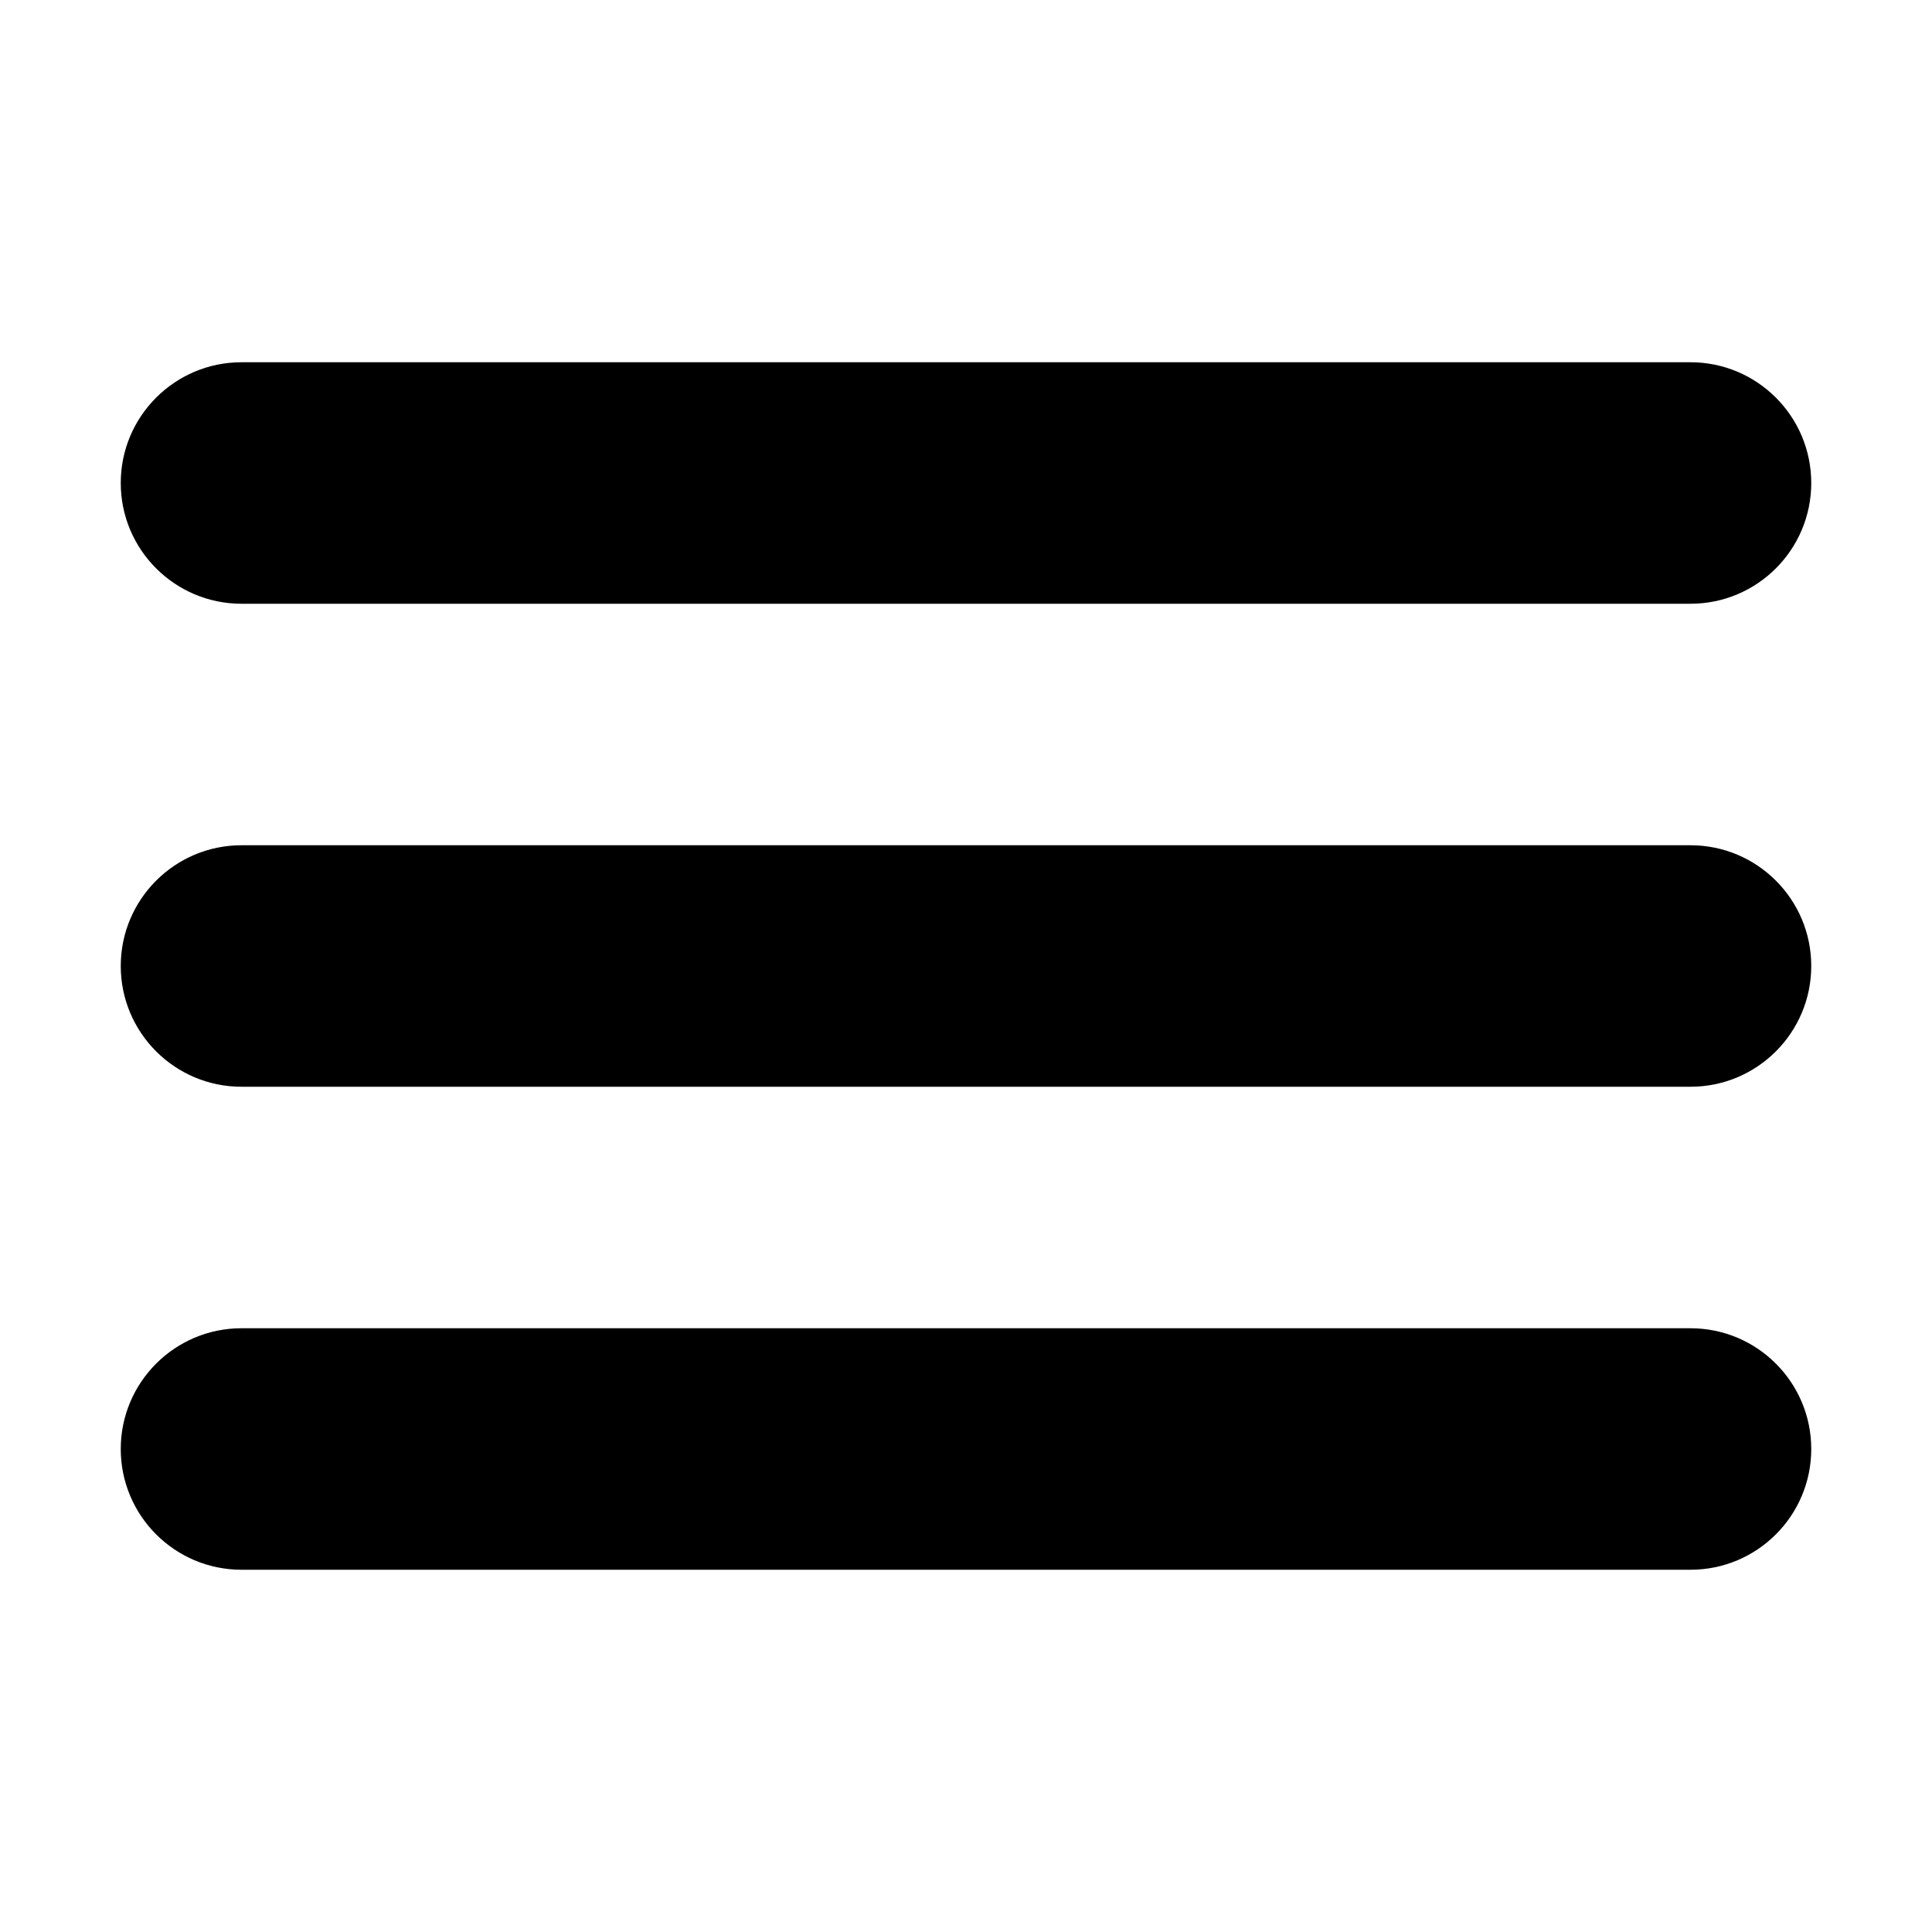
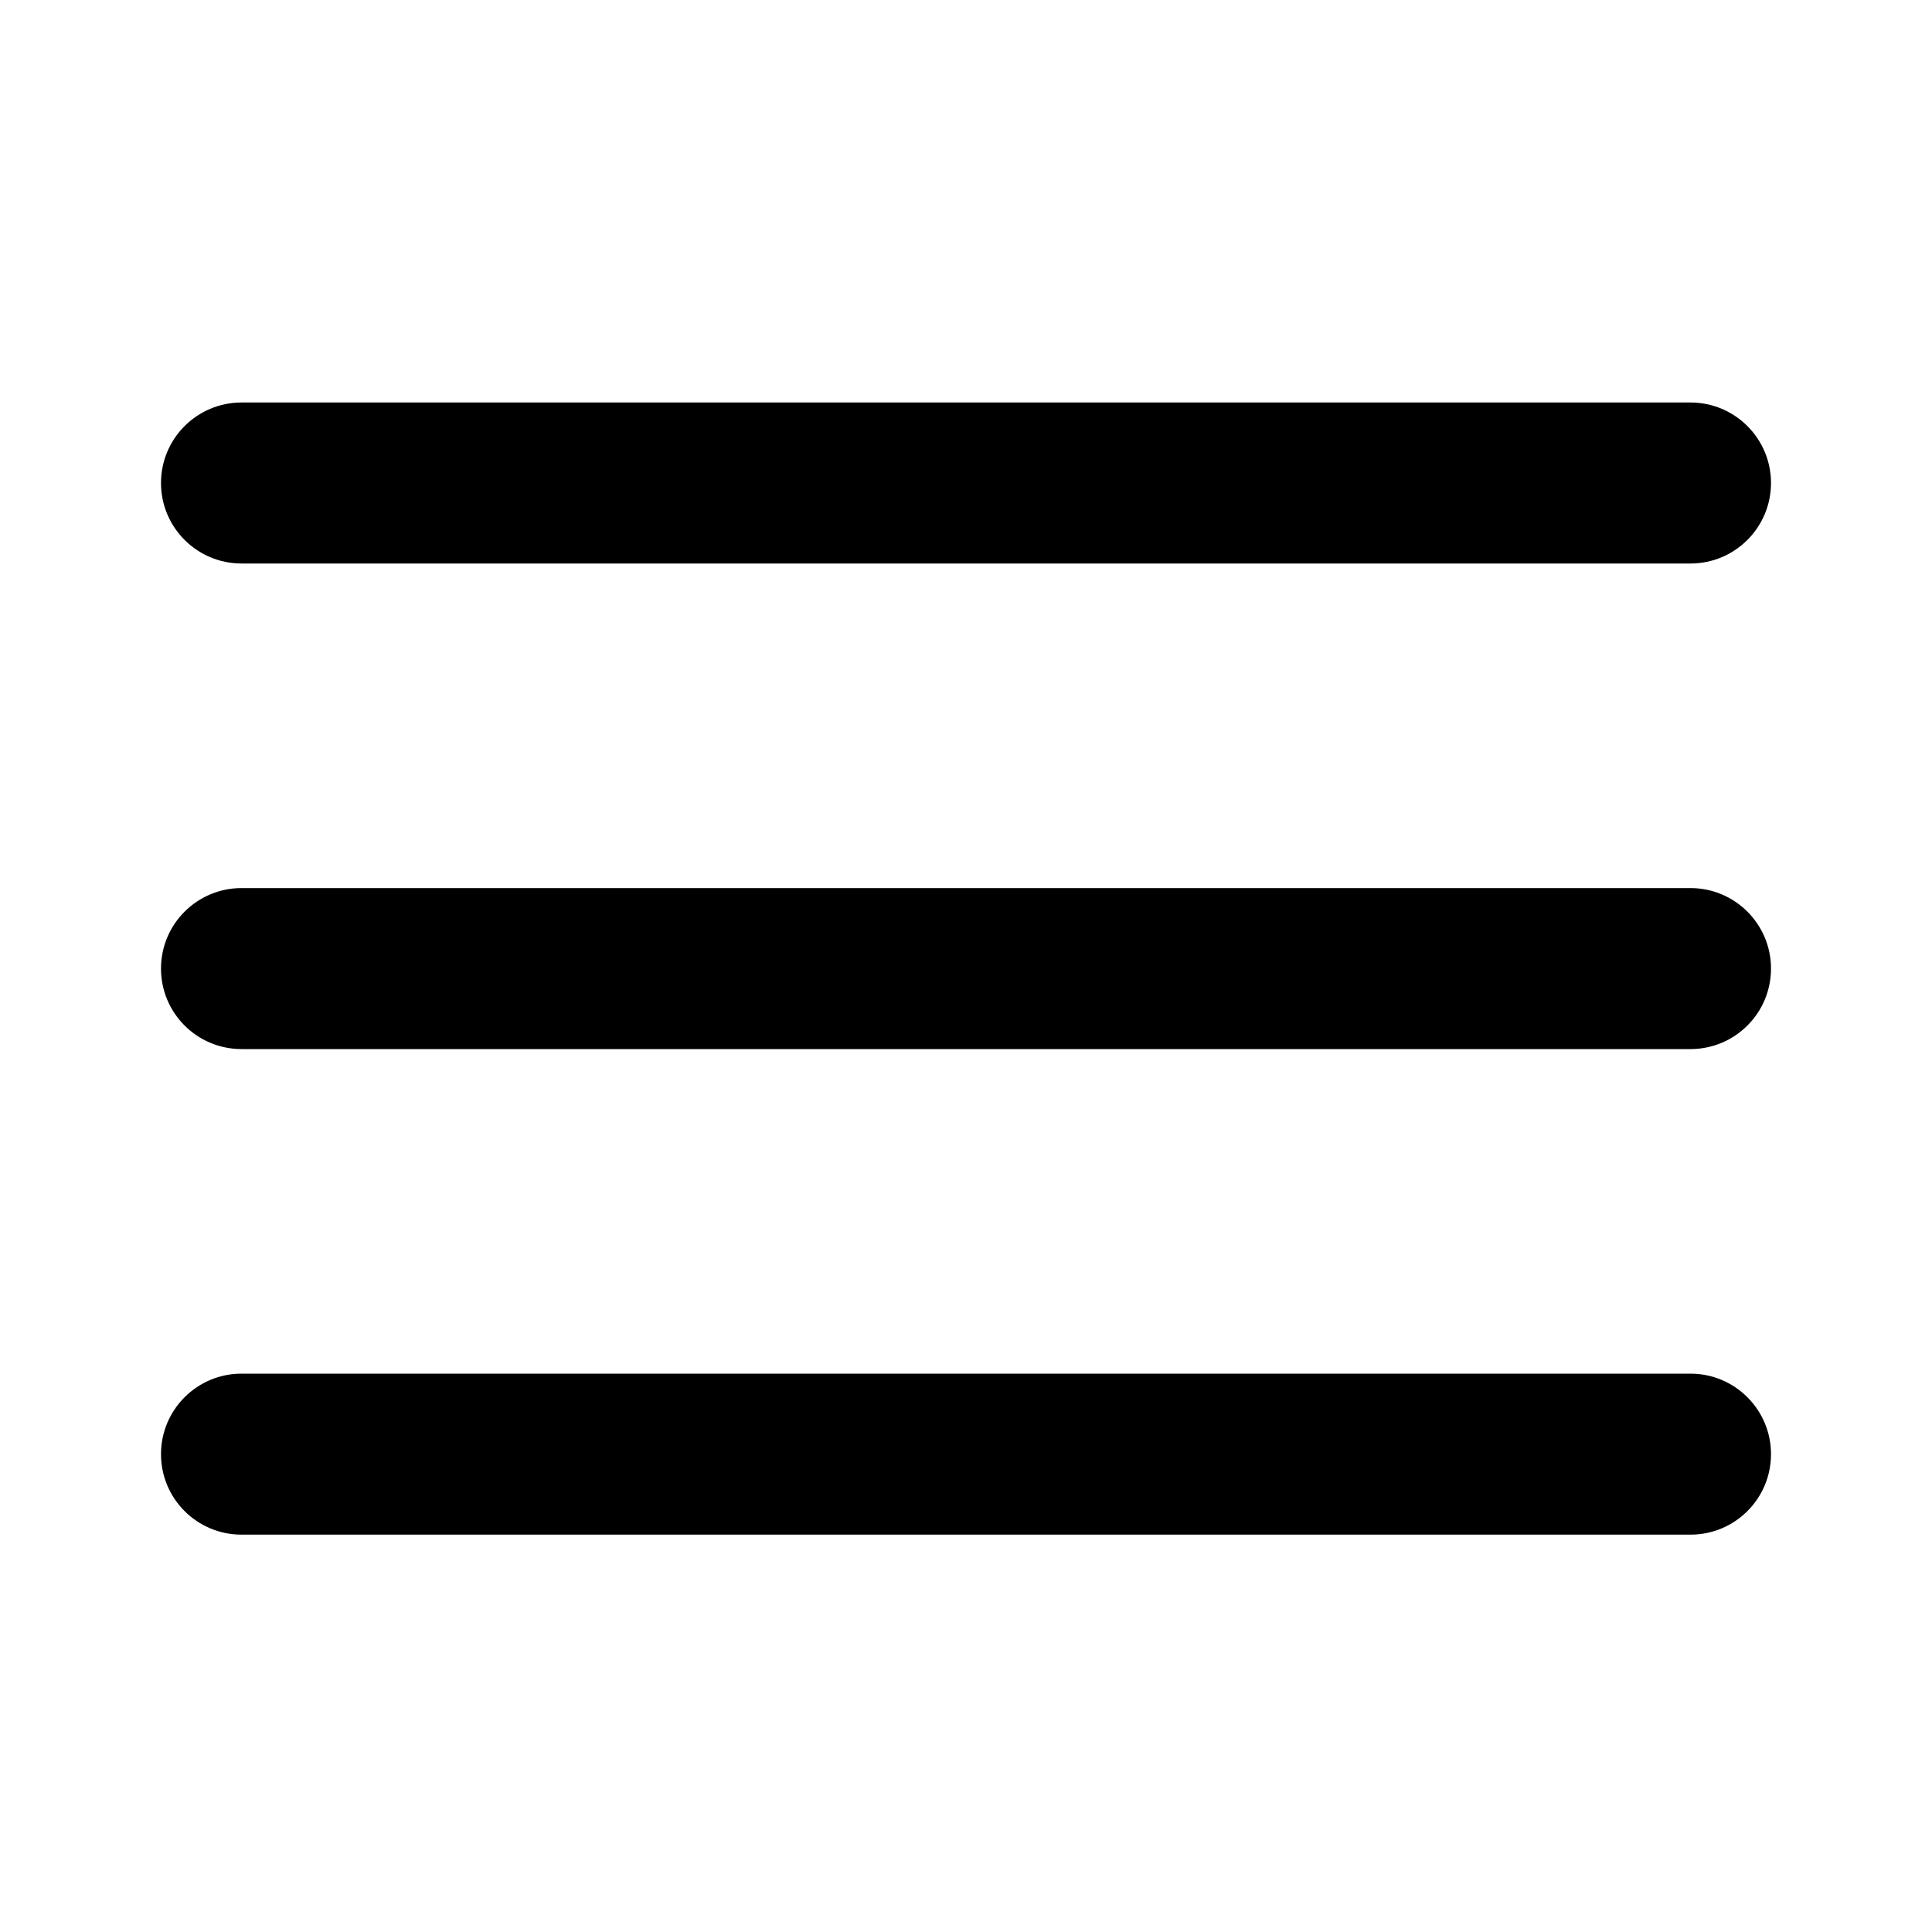
- <svg xmlns="http://www.w3.org/2000/svg" height="32px" id="Layer_1" style="enable-background:new 0 0 32 32;" version="1.1" viewBox="0 0 32 32" width="32px" xml:space="preserve">
-   <path d="M4,10h24c1.104,0,2-0.896,2-2s-0.896-2-2-2H4C2.896,6,2,6.896,2,8S2.896,10,4,10z M28,14H4c-1.104,0-2,0.896-2,2  s0.896,2,2,2h24c1.104,0,2-0.896,2-2S29.104,14,28,14z M28,22H4c-1.104,0-2,0.896-2,2s0.896,2,2,2h24c1.104,0,2-0.896,2-2  S29.104,22,28,22z" />
+ <svg xmlns="http://www.w3.org/2000/svg" width="24" height="24" viewBox="0 0 24 24" fill="none">
+   <path d="M2 6C2 5.448 2.448 5 3 5H21C21.552 5 22 5.448 22 6C22 6.552 21.552 7 21 7H3C2.448 7 2 6.552 2 6Z" fill="currentColor" />
+   <path d="M2 12.032C2 11.48 2.448 11.032 3 11.032H21C21.552 11.032 22 11.48 22 12.032C22 12.585 21.552 13.032 21 13.032H3C2.448 13.032 2 12.585 2 12.032Z" fill="currentColor" />
+   <path d="M3 17.064C2.448 17.064 2 17.512 2 18.064C2 18.617 2.448 19.064 3 19.064H21C21.552 19.064 22 18.617 22 18.064C22 17.512 21.552 17.064 21 17.064H3Z" fill="currentColor" />
</svg>
